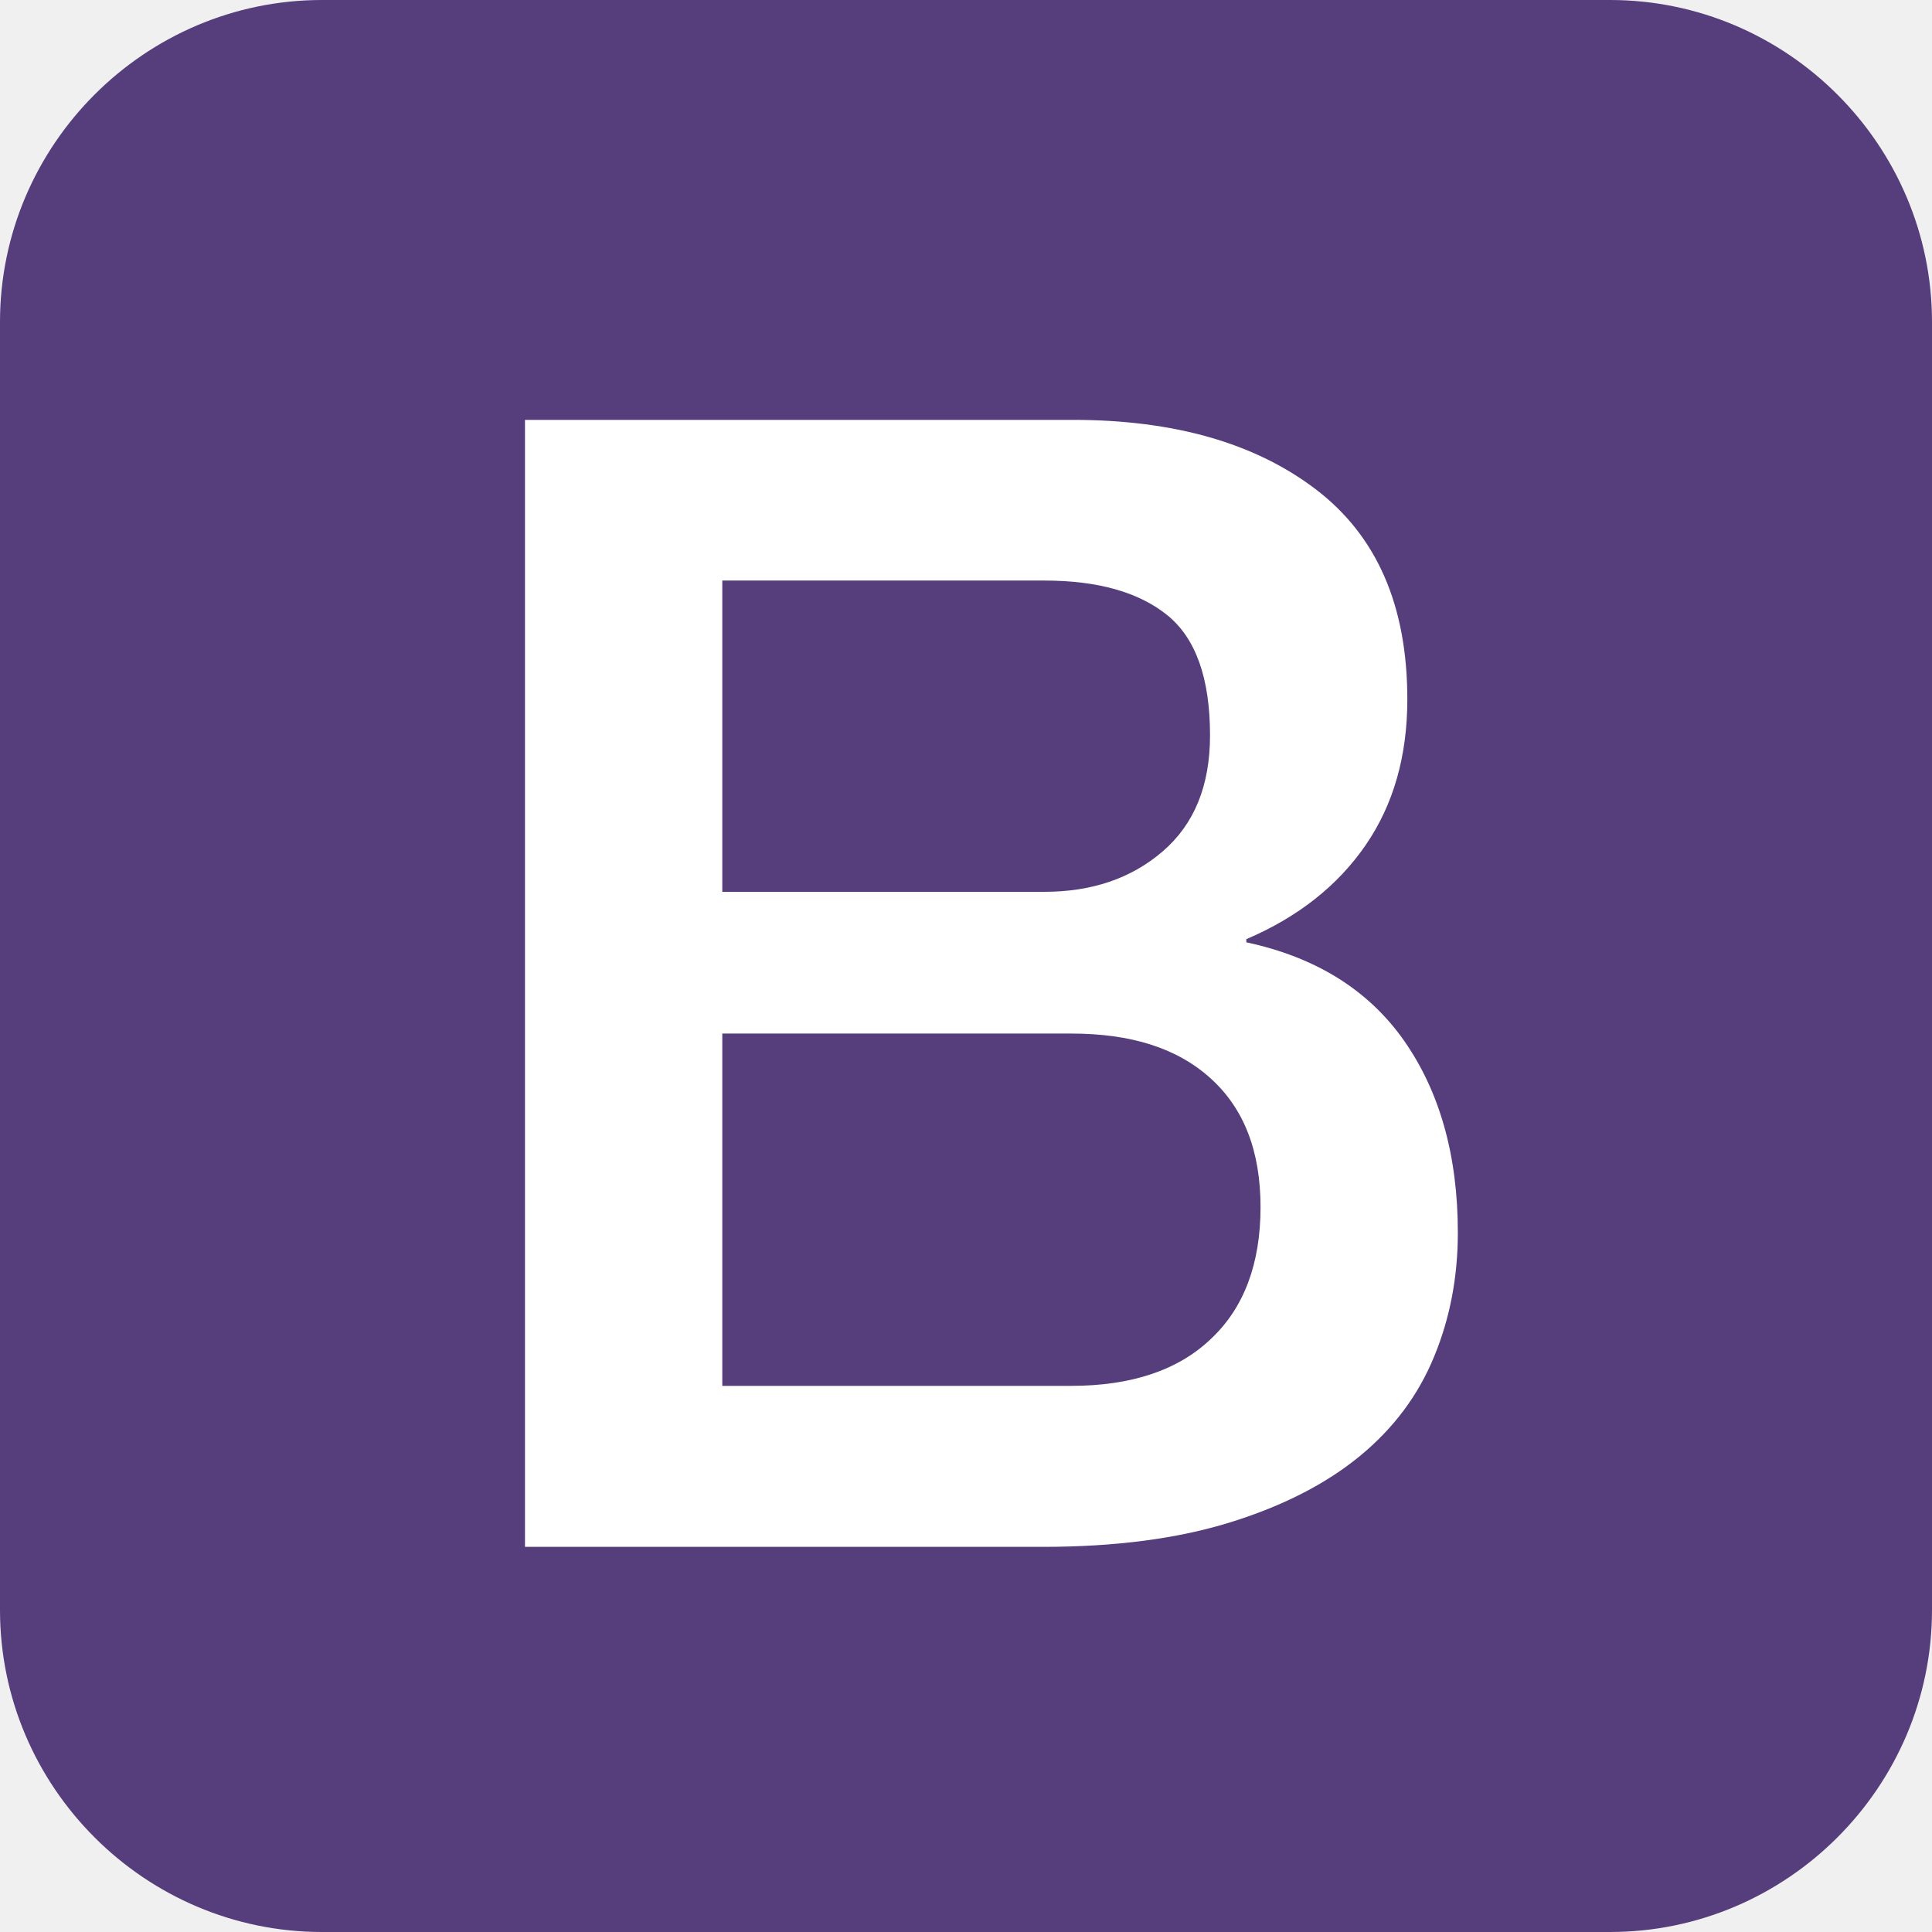
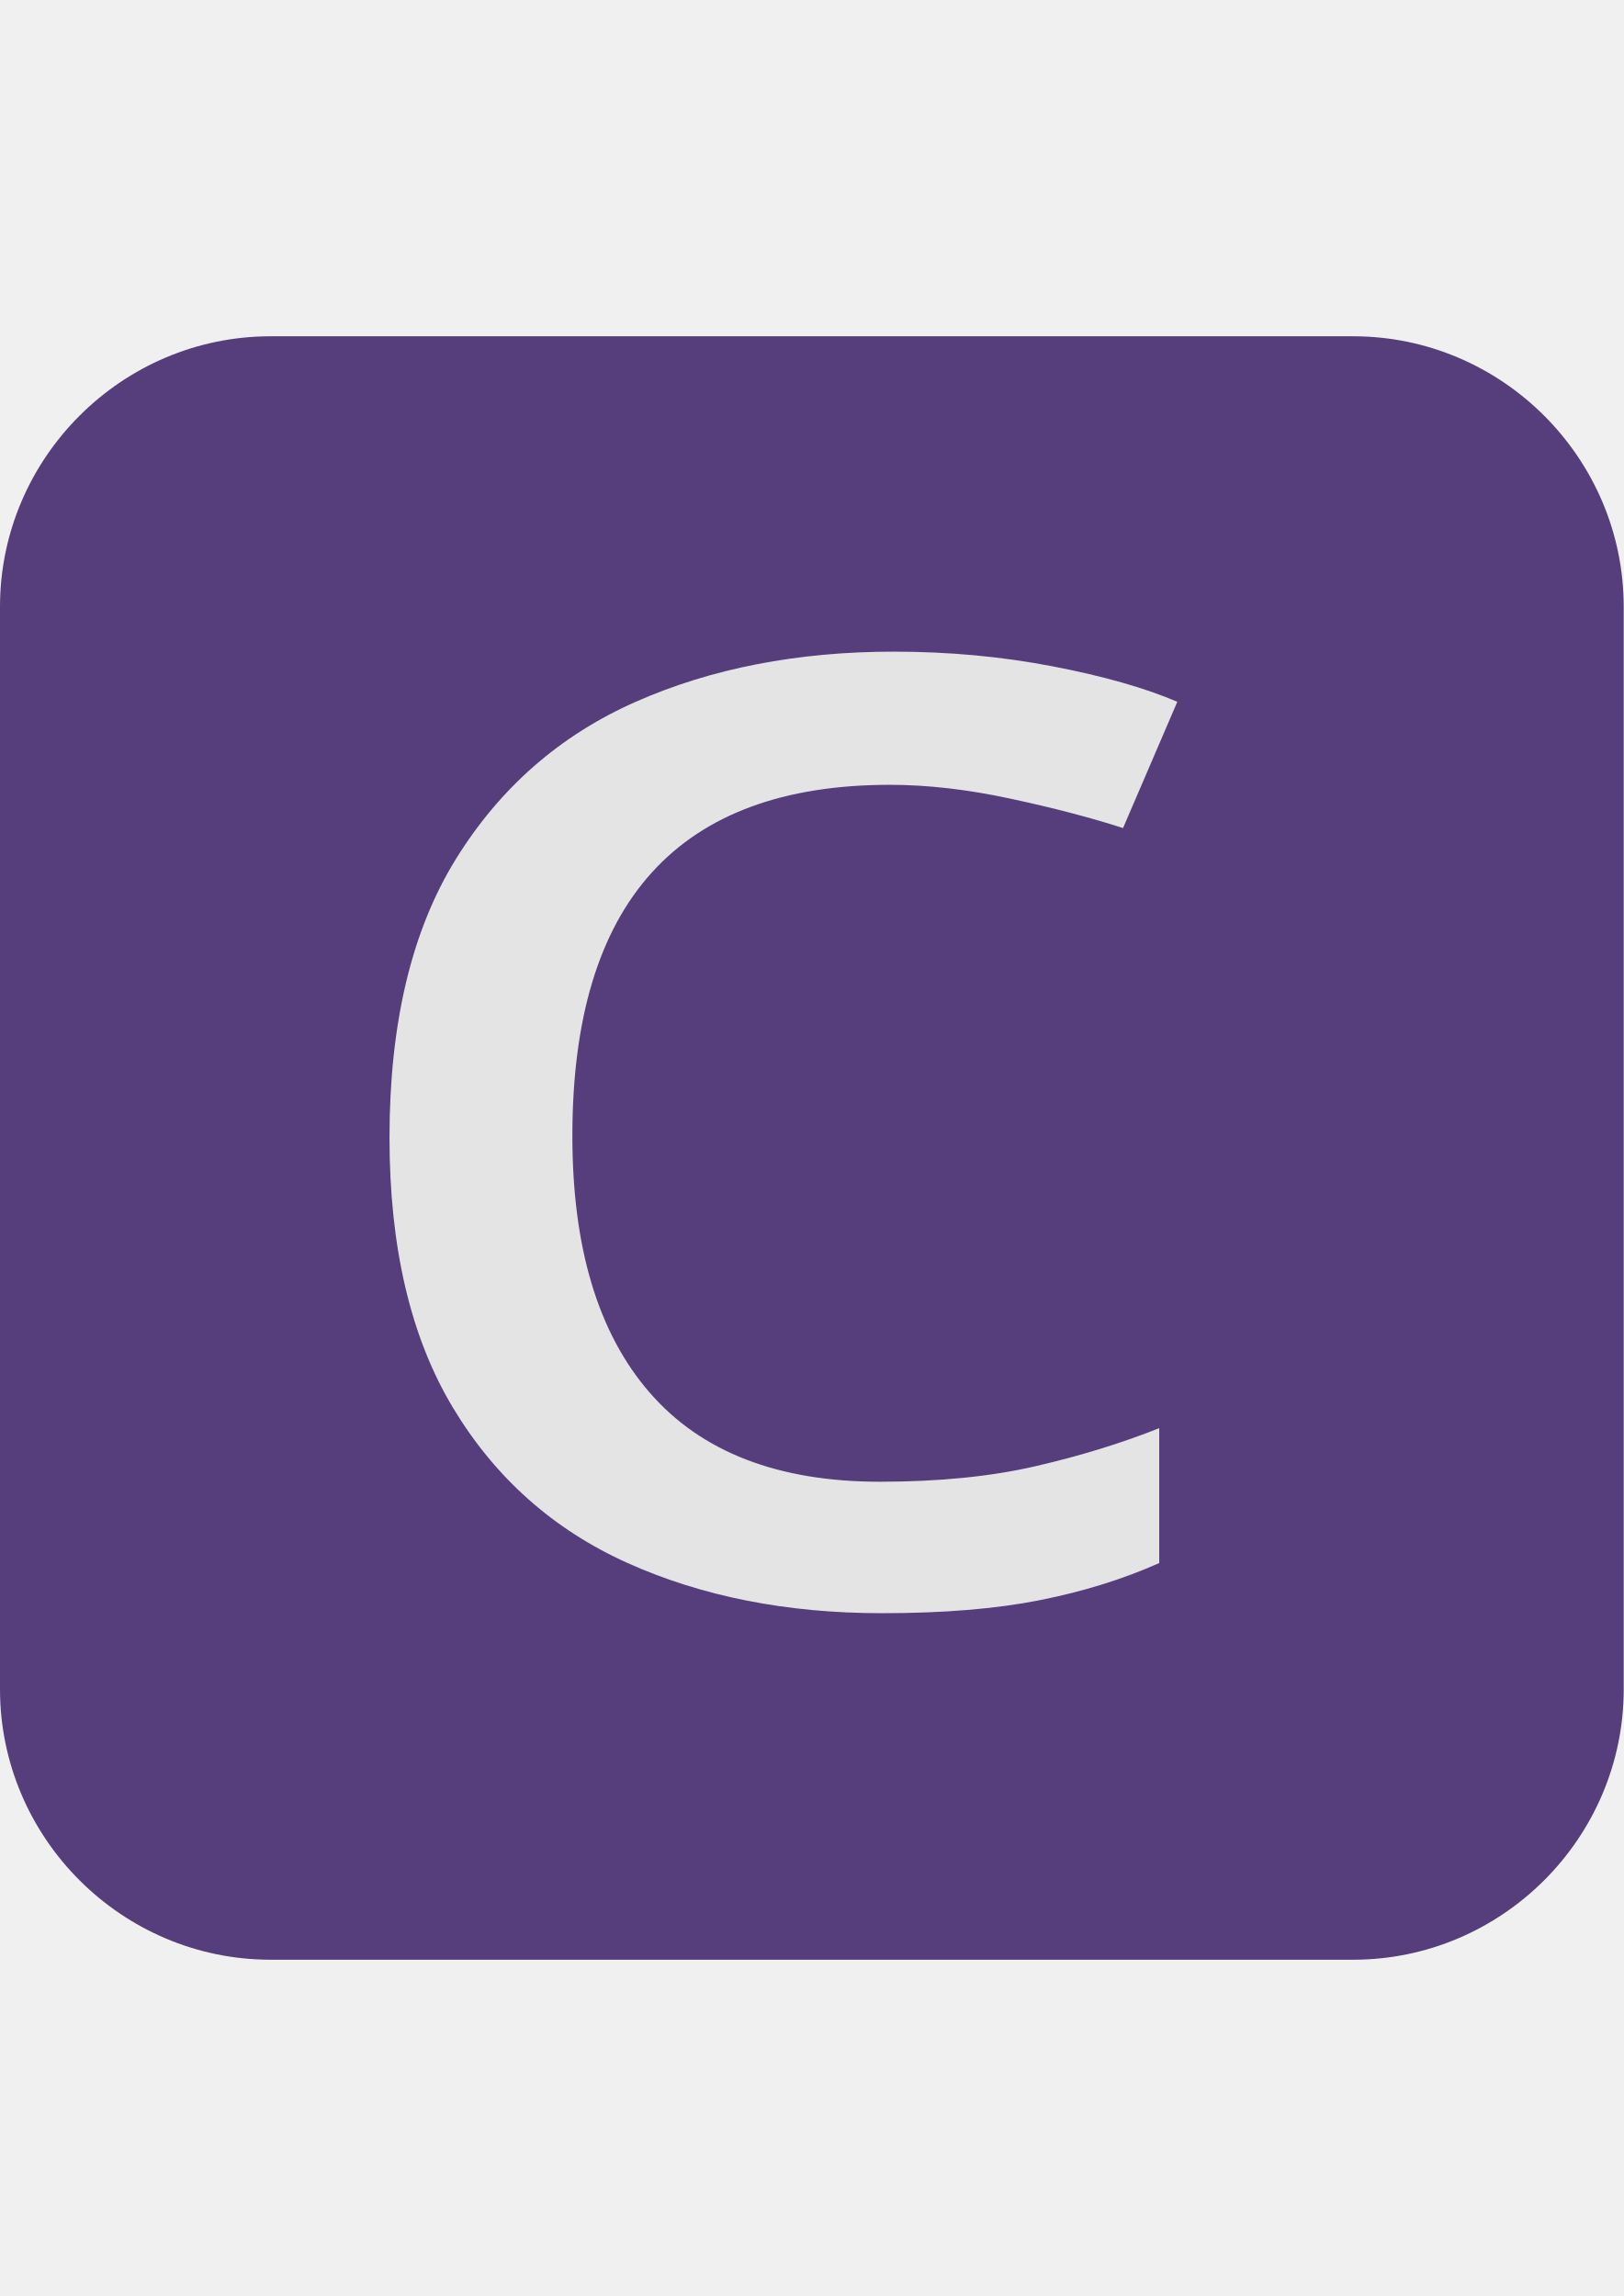
- <svg xmlns="http://www.w3.org/2000/svg" viewBox="0 0 612 612" focusable="false" role="img">
-   <path fill="#563d7c" d="M612 510c0 56.1-45.9 102-102 102H102C45.9 612 0 566.1 0 510V102C0 45.9 45.9 0 102 0h408c56.1 0 102 45.9 102 102v408z" />
-   <path fill="#fff" d="M166.3 133h173.5c32 0 57.7 7.3 77 22s29 36.8 29 66.5c0 18-4.4 33.4-13.2 46.2-8.8 12.8-21.4 22.8-37.8 29.8v1c22 4.7 38.7 15.1 50 31.2 11.3 16.2 17 36.4 17 60.8 0 14-2.5 27.1-7.5 39.2-5 12.2-12.8 22.7-23.5 31.5s-24.3 15.8-41 21-36.5 7.8-59.5 7.8h-164V133zm62.5 149.5h102c15 0 27.5-4.2 37.5-12.8s15-20.8 15-36.8c0-18-4.5-30.7-13.5-38s-22-11-39-11h-102v98.6zm0 156.5h110.5c19 0 33.8-4.9 44.2-14.8 10.5-9.8 15.8-23.8 15.8-41.8 0-17.7-5.2-31.2-15.8-40.8s-25.2-14.2-44.2-14.2H228.8V439z" />
+ <svg xmlns="http://www.w3.org/2000/svg" version="1.1" id="图层_1" focusable="false" x="0px" y="0px" width="595.279px" height="841.89px" viewBox="0 0 595.279 841.89" enable-background="new 0 0 595.279 841.89" xml:space="preserve">
+   <path fill="#563D7C" d="M595.28,619.373c0,54.566-44.646,99.213-99.213,99.213H99.213C44.646,718.585,0,673.939,0,619.373V222.519  c0-54.567,44.646-99.214,99.213-99.214h396.854c54.567,0,99.213,44.646,99.213,99.214V619.373z" />
+   <text transform="matrix(1.1619 0 0 1 102.2751 585.1782)" fill="#E4E4E4" font-family="'FZCHSJW--GB1-0'" font-size="634.127">c</text>
</svg>
